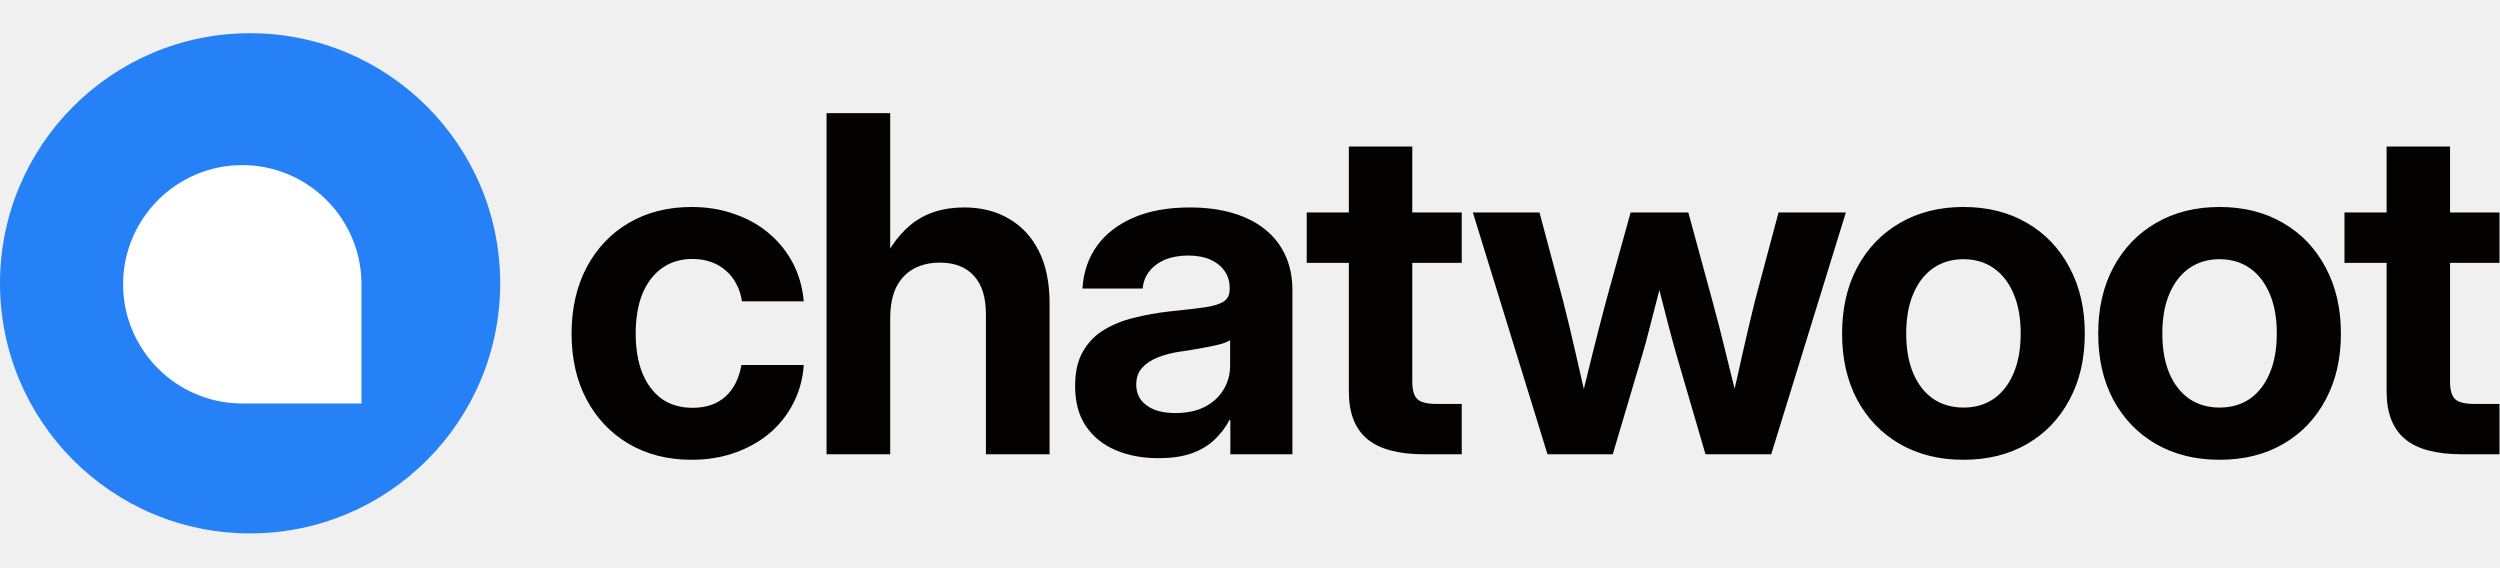
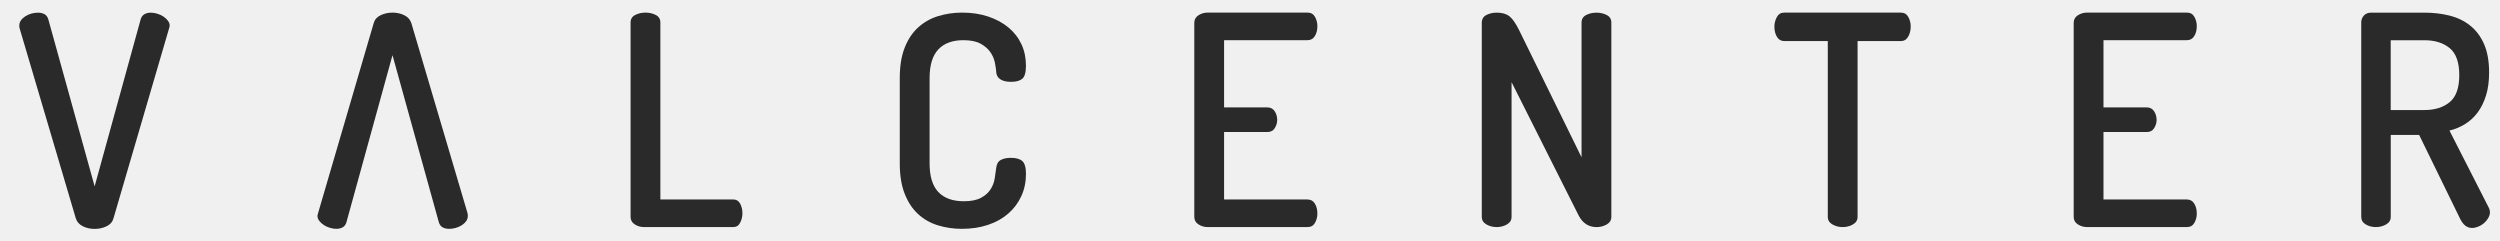
- <svg xmlns="http://www.w3.org/2000/svg" width="2559" height="581" viewBox="0 0 2559 581" fill="none">
-   <path d="M256 546C397.385 546 512 431.385 512 290C512 148.615 397.385 34 256 34C114.615 34 0 148.615 0 290C0 431.385 114.615 546 256 546Z" fill="#2781F6" />
-   <path d="M367 410H247.99C182.388 410 129 356.608 129 290.989C129 225.392 182.388 172 247.992 172C313.612 172 367 225.392 367 290.989V410Z" fill="white" stroke="white" stroke-width="6" />
-   <path d="M707.875 470.625C683.5 470.625 662.016 465.156 643.422 454.219C624.984 443.281 610.609 428.125 600.297 408.75C590.141 389.375 585.062 366.953 585.062 341.484C585.062 316.016 590.141 293.516 600.297 273.984C610.609 254.453 624.984 239.219 643.422 228.281C662.016 217.344 683.5 211.875 707.875 211.875C723.812 211.875 738.5 214.297 751.938 219.141C765.531 223.828 777.328 230.469 787.328 239.062C797.484 247.656 805.609 257.812 811.703 269.531C817.797 281.25 821.469 294.219 822.719 308.438H759.438C758.5 301.875 756.625 296.016 753.812 290.859C751.156 285.547 747.641 281.016 743.266 277.266C739.047 273.359 734.047 270.391 728.266 268.359C722.641 266.172 716.156 265.078 708.812 265.078C696.781 265.078 686.391 268.203 677.641 274.453C668.891 280.703 662.172 289.531 657.484 300.938C652.953 312.344 650.688 325.859 650.688 341.484C650.688 356.953 652.953 370.391 657.484 381.797C662.172 393.203 668.812 402.031 677.406 408.281C686.156 414.375 696.625 417.422 708.812 417.422C716.156 417.422 722.641 416.406 728.266 414.375C733.891 412.344 738.734 409.453 742.797 405.703C747.016 401.797 750.453 397.188 753.109 391.875C755.766 386.406 757.719 380.312 758.969 373.594H822.719C821.781 387.656 818.266 400.625 812.172 412.5C806.234 424.219 798.188 434.453 788.031 443.203C777.875 451.797 766 458.516 752.406 463.359C738.812 468.203 723.969 470.625 707.875 470.625ZM911.209 326.484V465H846.053V115.781H911.209V281.25H898.319C906.288 259.375 917.459 242.422 931.834 230.391C946.366 218.359 964.725 212.344 986.913 212.344C1004.41 212.344 1019.65 216.172 1032.62 223.828C1045.74 231.328 1055.98 242.344 1063.32 256.875C1070.66 271.406 1074.33 289.141 1074.33 310.078V465H1009.18V321.562C1009.18 304.219 1005.04 291.094 996.756 282.188C988.631 273.281 977.069 268.828 962.069 268.828C952.069 268.828 943.241 270.859 935.584 274.922C927.928 278.984 921.913 285.234 917.538 293.672C913.319 302.109 911.209 313.047 911.209 326.484ZM1185.79 468.984C1169.39 468.984 1154.78 466.25 1141.97 460.781C1129.15 455.312 1119 447.109 1111.5 436.172C1104.15 425.234 1100.48 411.562 1100.48 395.156C1100.48 381.094 1103.06 369.453 1108.22 360.234C1113.53 350.859 1120.64 343.438 1129.54 337.969C1138.61 332.344 1149 328.125 1160.72 325.312C1172.43 322.344 1184.62 320.156 1197.28 318.75C1212.59 317.188 1224.7 315.781 1233.61 314.531C1242.51 313.125 1248.92 311.094 1252.83 308.438C1256.73 305.781 1258.68 301.719 1258.68 296.25V294.609C1258.68 288.047 1256.97 282.344 1253.53 277.5C1250.09 272.5 1245.25 268.594 1239 265.781C1232.75 262.969 1225.17 261.562 1216.26 261.562C1207.36 261.562 1199.47 262.969 1192.59 265.781C1185.87 268.594 1180.48 272.578 1176.42 277.734C1172.51 282.734 1170.25 288.594 1169.62 295.312H1107.98C1109.08 278.438 1114.08 263.828 1122.98 251.484C1132.04 239.141 1144.54 229.531 1160.48 222.656C1176.58 215.781 1195.72 212.344 1217.9 212.344C1234.47 212.344 1249.23 214.297 1262.2 218.203C1275.33 222.109 1286.34 227.734 1295.25 235.078C1304.31 242.422 1311.18 251.328 1315.87 261.797C1320.56 272.109 1322.9 283.75 1322.9 296.719V465H1259.39V430.078H1258.45C1254.23 437.891 1248.92 444.766 1242.51 450.703C1236.26 456.484 1228.45 461.016 1219.08 464.297C1209.86 467.422 1198.76 468.984 1185.79 468.984ZM1203.14 422.812C1214.86 422.812 1224.86 420.703 1233.14 416.484C1241.58 412.109 1247.98 406.25 1252.36 398.906C1256.89 391.562 1259.15 383.281 1259.15 374.062V348.281C1257.12 349.531 1254.39 350.703 1250.95 351.797C1247.67 352.734 1243.68 353.672 1239 354.609C1234.47 355.547 1229.47 356.484 1224 357.422C1218.68 358.359 1213.14 359.219 1207.36 360C1199.23 361.25 1191.81 363.203 1185.09 365.859C1178.37 368.516 1172.98 372.109 1168.92 376.641C1165.01 381.016 1163.06 386.719 1163.06 393.75C1163.06 399.688 1164.7 404.922 1167.98 409.453C1171.42 413.828 1176.11 417.188 1182.04 419.531C1187.98 421.719 1195.01 422.812 1203.14 422.812ZM1496.24 217.5V269.062H1337.57V217.5H1496.24ZM1380.69 150H1445.61V390.703C1445.61 399.297 1447.33 405.234 1450.77 408.516C1454.21 411.797 1460.69 413.438 1470.22 413.438C1474.13 413.438 1478.66 413.438 1483.82 413.438C1489.13 413.438 1493.27 413.438 1496.24 413.438V465C1492.02 465 1486.32 465 1479.13 465C1472.1 465 1464.99 465 1457.8 465C1431.39 465 1411.94 459.766 1399.44 449.297C1386.94 438.828 1380.69 422.656 1380.69 400.781V150ZM1584.03 465L1507.62 217.5H1575.82L1599.73 307.031C1604.26 324.688 1608.63 342.891 1612.85 361.641C1617.07 380.391 1621.29 398.828 1625.51 416.953H1616.6C1621.13 398.828 1625.67 380.391 1630.2 361.641C1634.88 342.891 1639.57 324.688 1644.26 307.031L1669.1 217.5H1728.17L1752.54 307.031C1757.38 324.688 1762.07 342.891 1766.6 361.641C1771.13 380.391 1775.67 398.828 1780.2 416.953H1771.06C1775.43 398.828 1779.65 380.391 1783.71 361.641C1787.93 342.891 1792.23 324.688 1796.6 307.031L1820.51 217.5H1889.42L1813.01 465H1745.74L1716.45 364.688C1713.63 354.844 1710.9 344.844 1708.24 334.688C1705.59 324.375 1702.93 314.062 1700.28 303.75C1697.78 293.281 1695.12 282.969 1692.31 272.812H1704.96C1702.31 282.969 1699.57 293.281 1696.76 303.75C1694.1 314.062 1691.45 324.375 1688.79 334.688C1686.29 344.844 1683.56 354.844 1680.59 364.688L1650.82 465H1584.03ZM2009.78 470.625C1985.09 470.625 1963.38 465.234 1944.62 454.453C1926.03 443.672 1911.5 428.594 1901.03 409.219C1890.72 389.844 1885.56 367.266 1885.56 341.484C1885.56 315.703 1890.72 293.125 1901.03 273.75C1911.5 254.219 1926.03 239.062 1944.62 228.281C1963.38 217.344 1985.09 211.875 2009.78 211.875C2034.62 211.875 2056.34 217.344 2074.94 228.281C2093.53 239.062 2107.98 254.219 2118.3 273.75C2128.77 293.125 2134 315.703 2134 341.484C2134 367.266 2128.77 389.844 2118.3 409.219C2107.98 428.594 2093.53 443.672 2074.94 454.453C2056.34 465.234 2034.62 470.625 2009.78 470.625ZM2009.78 417.188C2021.66 417.188 2031.97 414.219 2040.72 408.281C2049.47 402.188 2056.27 393.438 2061.11 382.031C2065.95 370.625 2068.38 357.109 2068.38 341.484C2068.38 325.547 2065.95 311.953 2061.11 300.703C2056.27 289.297 2049.47 280.547 2040.72 274.453C2031.97 268.359 2021.66 265.312 2009.78 265.312C1998.06 265.312 1987.75 268.359 1978.84 274.453C1970.09 280.547 1963.3 289.297 1958.45 300.703C1953.61 311.953 1951.19 325.547 1951.19 341.484C1951.19 357.266 1953.61 370.859 1958.45 382.266C1963.3 393.516 1970.09 402.188 1978.84 408.281C1987.75 414.219 1998.06 417.188 2009.78 417.188ZM2271.94 470.625C2247.26 470.625 2225.54 465.234 2206.79 454.453C2188.19 443.672 2173.66 428.594 2163.19 409.219C2152.88 389.844 2147.72 367.266 2147.72 341.484C2147.72 315.703 2152.88 293.125 2163.19 273.75C2173.66 254.219 2188.19 239.062 2206.79 228.281C2225.54 217.344 2247.26 211.875 2271.94 211.875C2296.79 211.875 2318.51 217.344 2337.1 228.281C2355.69 239.062 2370.15 254.219 2380.46 273.75C2390.93 293.125 2396.16 315.703 2396.16 341.484C2396.16 367.266 2390.93 389.844 2380.46 409.219C2370.15 428.594 2355.69 443.672 2337.1 454.453C2318.51 465.234 2296.79 470.625 2271.94 470.625ZM2271.94 417.188C2283.82 417.188 2294.13 414.219 2302.88 408.281C2311.63 402.188 2318.43 393.438 2323.27 382.031C2328.12 370.625 2330.54 357.109 2330.54 341.484C2330.54 325.547 2328.12 311.953 2323.27 300.703C2318.43 289.297 2311.63 280.547 2302.88 274.453C2294.13 268.359 2283.82 265.312 2271.94 265.312C2260.22 265.312 2249.91 268.359 2241.01 274.453C2232.26 280.547 2225.46 289.297 2220.62 300.703C2215.77 311.953 2213.35 325.547 2213.35 341.484C2213.35 357.266 2215.77 370.859 2220.62 382.266C2225.46 393.516 2232.26 402.188 2241.01 408.281C2249.91 414.219 2260.22 417.188 2271.94 417.188ZM2558.48 217.5V269.062H2399.81V217.5H2558.48ZM2442.93 150H2507.86V390.703C2507.86 399.297 2509.57 405.234 2513.01 408.516C2516.45 411.797 2522.93 413.438 2532.47 413.438C2536.37 413.438 2540.9 413.438 2546.06 413.438C2551.37 413.438 2555.51 413.438 2558.48 413.438V465C2554.26 465 2548.56 465 2541.37 465C2534.34 465 2527.23 465 2520.04 465C2493.64 465 2474.18 459.766 2461.68 449.297C2449.18 438.828 2442.93 422.656 2442.93 400.781V150Z" fill="#040101" />
+ <svg xmlns="http://www.w3.org/2000/svg" width="301" height="29" viewBox="96 59 301 29" fill="none">
+   <path d="M98.357 62.398C98.335 62.327 98.324 62.222 98.324 62.08C98.324 61.845 98.392 61.632 98.526 61.445C98.662 61.258 98.842 61.092 99.068 60.95C99.293 60.808 99.536 60.703 99.796 60.632C100.056 60.561 100.309 60.526 100.557 60.526C100.872 60.526 101.138 60.587 101.352 60.703C101.567 60.821 101.719 61.021 101.81 61.303L107.394 81.435L112.943 61.303C113.034 61.021 113.185 60.821 113.401 60.703C113.615 60.584 113.869 60.526 114.162 60.526C114.409 60.526 114.669 60.567 114.939 60.651C115.211 60.733 115.452 60.845 115.667 60.987C115.881 61.129 116.06 61.292 116.209 61.482C116.355 61.671 116.429 61.871 116.429 62.082C116.429 62.153 116.407 62.258 116.361 62.401L109.662 85.289C109.548 85.713 109.272 86.031 108.833 86.242C108.394 86.453 107.914 86.561 107.394 86.561C106.875 86.561 106.401 86.455 105.972 86.242C105.543 86.029 105.261 85.713 105.127 85.289L98.359 62.401L98.357 62.398Z" fill="#2A2A2A" />
+   <path d="M152.291 84.68C152.313 84.751 152.324 84.856 152.324 84.998C152.324 85.233 152.256 85.446 152.122 85.633C151.985 85.82 151.806 85.986 151.579 86.128C151.355 86.27 151.111 86.375 150.852 86.446C150.592 86.517 150.338 86.552 150.091 86.552C149.776 86.552 149.51 86.494 149.295 86.375C149.081 86.257 148.928 86.057 148.84 85.775L143.256 65.643L137.706 85.775C137.616 86.057 137.465 86.257 137.251 86.375C137.036 86.494 136.783 86.552 136.49 86.552C136.243 86.552 135.983 86.511 135.713 86.427C135.441 86.345 135.2 86.233 134.985 86.091C134.771 85.949 134.592 85.786 134.443 85.597C134.297 85.407 134.223 85.207 134.223 84.996C134.223 84.925 134.245 84.82 134.291 84.678L140.992 61.789C141.106 61.365 141.382 61.047 141.821 60.836C142.26 60.625 142.74 60.518 143.26 60.518C143.779 60.518 144.253 60.623 144.682 60.836C145.111 61.049 145.393 61.365 145.527 61.789L152.295 84.678L152.291 84.68Z" fill="#2A2A2A" />
+   <path d="M173.511 86.339C173.128 86.339 172.767 86.233 172.429 86.02C172.091 85.809 171.922 85.502 171.922 85.102V61.718C171.922 61.294 172.107 60.989 172.481 60.8C172.854 60.612 173.264 60.518 173.715 60.518C174.167 60.518 174.579 60.612 174.95 60.8C175.323 60.989 175.509 61.294 175.509 61.718V83.016H184.307C184.667 83.016 184.937 83.189 185.119 83.529C185.298 83.871 185.389 84.252 185.389 84.678C185.389 85.078 185.298 85.454 185.119 85.807C184.937 86.16 184.667 86.337 184.307 86.337H173.513L173.511 86.339Z" fill="#2A2A2A" />
+   <path d="M215.944 67.618C215.921 67.313 215.863 66.941 215.775 66.506C215.684 66.071 215.505 65.658 215.233 65.269C214.963 64.879 214.573 64.546 214.066 64.262C213.559 63.98 212.864 63.838 211.984 63.838C210.675 63.838 209.671 64.208 208.972 64.95C208.273 65.693 207.923 66.84 207.923 68.395V78.674C207.923 80.228 208.273 81.377 208.972 82.117C209.671 82.859 210.698 83.23 212.052 83.23C212.909 83.23 213.592 83.094 214.099 82.823C214.606 82.552 214.989 82.216 215.249 81.816C215.509 81.416 215.678 80.985 215.756 80.527C215.834 80.069 215.896 79.638 215.942 79.238C215.987 78.767 216.166 78.444 216.482 78.267C216.797 78.091 217.203 78.003 217.7 78.003C218.331 78.003 218.795 78.132 219.087 78.392C219.38 78.653 219.526 79.169 219.526 79.946C219.526 80.912 219.341 81.801 218.968 82.612C218.595 83.425 218.071 84.125 217.395 84.714C216.719 85.304 215.907 85.756 214.958 86.074C214.01 86.393 212.963 86.552 211.811 86.552C210.794 86.552 209.832 86.41 208.917 86.128C208.003 85.846 207.208 85.392 206.532 84.768C205.855 84.144 205.319 83.333 204.924 82.33C204.528 81.329 204.332 80.112 204.332 78.674V68.395C204.332 66.96 204.53 65.74 204.924 64.739C205.317 63.739 205.86 62.925 206.548 62.301C207.237 61.677 208.036 61.223 208.95 60.941C209.863 60.66 210.827 60.518 211.844 60.518C212.994 60.518 214.043 60.677 214.991 60.995C215.94 61.314 216.752 61.755 217.428 62.319C218.104 62.885 218.624 63.556 218.984 64.333C219.345 65.109 219.524 65.97 219.524 66.91C219.524 67.711 219.378 68.236 219.085 68.481C218.793 68.729 218.341 68.853 217.731 68.853C217.191 68.853 216.762 68.755 216.445 68.552C216.129 68.352 215.96 68.04 215.938 67.616L215.944 67.618Z" fill="#2A2A2A" />
+   <path d="M243.38 71.931H248.591C248.974 71.931 249.267 72.083 249.471 72.389C249.673 72.694 249.776 73.047 249.776 73.448C249.776 73.777 249.679 74.102 249.488 74.418C249.296 74.737 248.997 74.896 248.591 74.896H243.38V83.019H253.429C253.812 83.019 254.105 83.184 254.309 83.513C254.511 83.843 254.614 84.243 254.614 84.714C254.614 85.115 254.517 85.485 254.326 85.827C254.134 86.169 253.835 86.339 253.429 86.339H241.382C240.999 86.339 240.638 86.233 240.3 86.02C239.962 85.809 239.793 85.502 239.793 85.102V61.755C239.793 61.355 239.962 61.049 240.3 60.836C240.638 60.623 240.999 60.518 241.382 60.518H253.429C253.835 60.518 254.134 60.69 254.326 61.03C254.517 61.372 254.614 61.742 254.614 62.142C254.614 62.613 254.513 63.014 254.309 63.343C254.105 63.672 253.812 63.838 253.429 63.838H243.38V71.926V71.931Z" fill="#2A2A2A" />
+   <path d="M288.211 86.341C287.76 86.341 287.354 86.229 286.993 86.005C286.632 85.781 286.327 85.435 286.08 84.963L277.993 68.892V85.103C277.993 85.504 277.808 85.809 277.434 86.022C277.063 86.235 276.651 86.341 276.2 86.341C275.748 86.341 275.336 86.235 274.965 86.022C274.594 85.811 274.406 85.504 274.406 85.103V61.757C274.406 61.309 274.592 60.993 274.965 60.803C275.338 60.616 275.748 60.522 276.2 60.522C276.853 60.522 277.366 60.67 277.739 60.963C278.111 61.257 278.5 61.817 278.906 62.641L286.418 77.936V61.724C286.418 61.3 286.603 60.995 286.976 60.806C287.35 60.618 287.76 60.524 288.211 60.524C288.663 60.524 289.073 60.618 289.446 60.806C289.819 60.995 290.005 61.3 290.005 61.724V85.108C290.005 85.508 289.819 85.813 289.446 86.026C289.073 86.239 288.663 86.345 288.211 86.345V86.341Z" fill="#2A2A2A" />
+   <path d="M324.864 60.52C325.27 60.52 325.569 60.696 325.761 61.049C325.952 61.402 326.049 61.779 326.049 62.179C326.049 62.65 325.948 63.061 325.744 63.416C325.542 63.769 325.247 63.945 324.864 63.945H319.653V85.104C319.653 85.504 319.467 85.809 319.094 86.022C318.721 86.236 318.311 86.341 317.86 86.341C317.408 86.341 316.996 86.236 316.625 86.022C316.252 85.812 316.066 85.504 316.066 85.104V63.945H310.822C310.439 63.945 310.146 63.775 309.942 63.433C309.74 63.093 309.637 62.687 309.637 62.215C309.637 61.815 309.732 61.432 309.925 61.066C310.117 60.7 310.416 60.518 310.822 60.518H324.864V60.52Z" fill="#2A2A2A" />
+   <path d="M349.259 71.931H354.47C354.853 71.931 355.146 72.083 355.35 72.389C355.552 72.694 355.655 73.047 355.655 73.448C355.655 73.777 355.558 74.102 355.367 74.418C355.175 74.737 354.876 74.896 354.47 74.896H349.259V83.019H359.308C359.691 83.019 359.984 83.184 360.188 83.513C360.39 83.843 360.493 84.243 360.493 84.714C360.493 85.115 360.396 85.485 360.205 85.827C360.013 86.169 359.714 86.339 359.308 86.339H347.261C346.878 86.339 346.517 86.233 346.179 86.02C345.841 85.809 345.672 85.502 345.672 85.102V61.755C345.672 61.355 345.841 61.049 346.179 60.836C346.517 60.623 346.878 60.518 347.261 60.518H359.308C359.714 60.518 360.013 60.69 360.205 61.03C360.396 61.372 360.493 61.742 360.493 62.142C360.493 62.613 360.392 63.014 360.188 63.343C359.984 63.672 359.691 63.838 359.308 63.838H349.259V71.926V71.931Z" fill="#2A2A2A" />
+   <path d="M380.289 61.722C380.289 61.393 380.396 61.111 380.611 60.874C380.825 60.64 381.112 60.522 381.474 60.522H387.904C388.963 60.522 389.969 60.64 390.915 60.874C391.864 61.111 392.692 61.509 393.403 62.075C394.115 62.641 394.671 63.381 395.077 64.3C395.483 65.219 395.688 66.361 395.688 67.726C395.688 68.784 395.564 69.71 395.316 70.499C395.067 71.289 394.735 71.965 394.317 72.531C393.898 73.096 393.397 73.561 392.81 73.927C392.224 74.293 391.592 74.558 390.915 74.721L395.652 84.01C395.743 84.176 395.789 84.352 395.789 84.54C395.789 84.776 395.72 85.011 395.587 85.245C395.45 85.482 395.281 85.686 395.079 85.863C394.877 86.039 394.644 86.181 394.387 86.287C394.127 86.392 393.874 86.446 393.626 86.446C393.039 86.446 392.567 86.082 392.204 85.351L387.265 75.248H383.847V85.103C383.847 85.504 383.661 85.809 383.288 86.022C382.917 86.235 382.505 86.341 382.054 86.341C381.602 86.341 381.196 86.235 380.835 86.022C380.475 85.811 380.293 85.504 380.293 85.103V61.72L380.289 61.722ZM383.841 63.842V72.249H387.902C389.165 72.249 390.18 71.93 390.946 71.295C391.713 70.661 392.097 69.576 392.097 68.046C392.097 66.516 391.713 65.432 390.946 64.797C390.18 64.162 389.165 63.844 387.902 63.844H383.841V63.842Z" fill="#2A2A2A" />
</svg>
